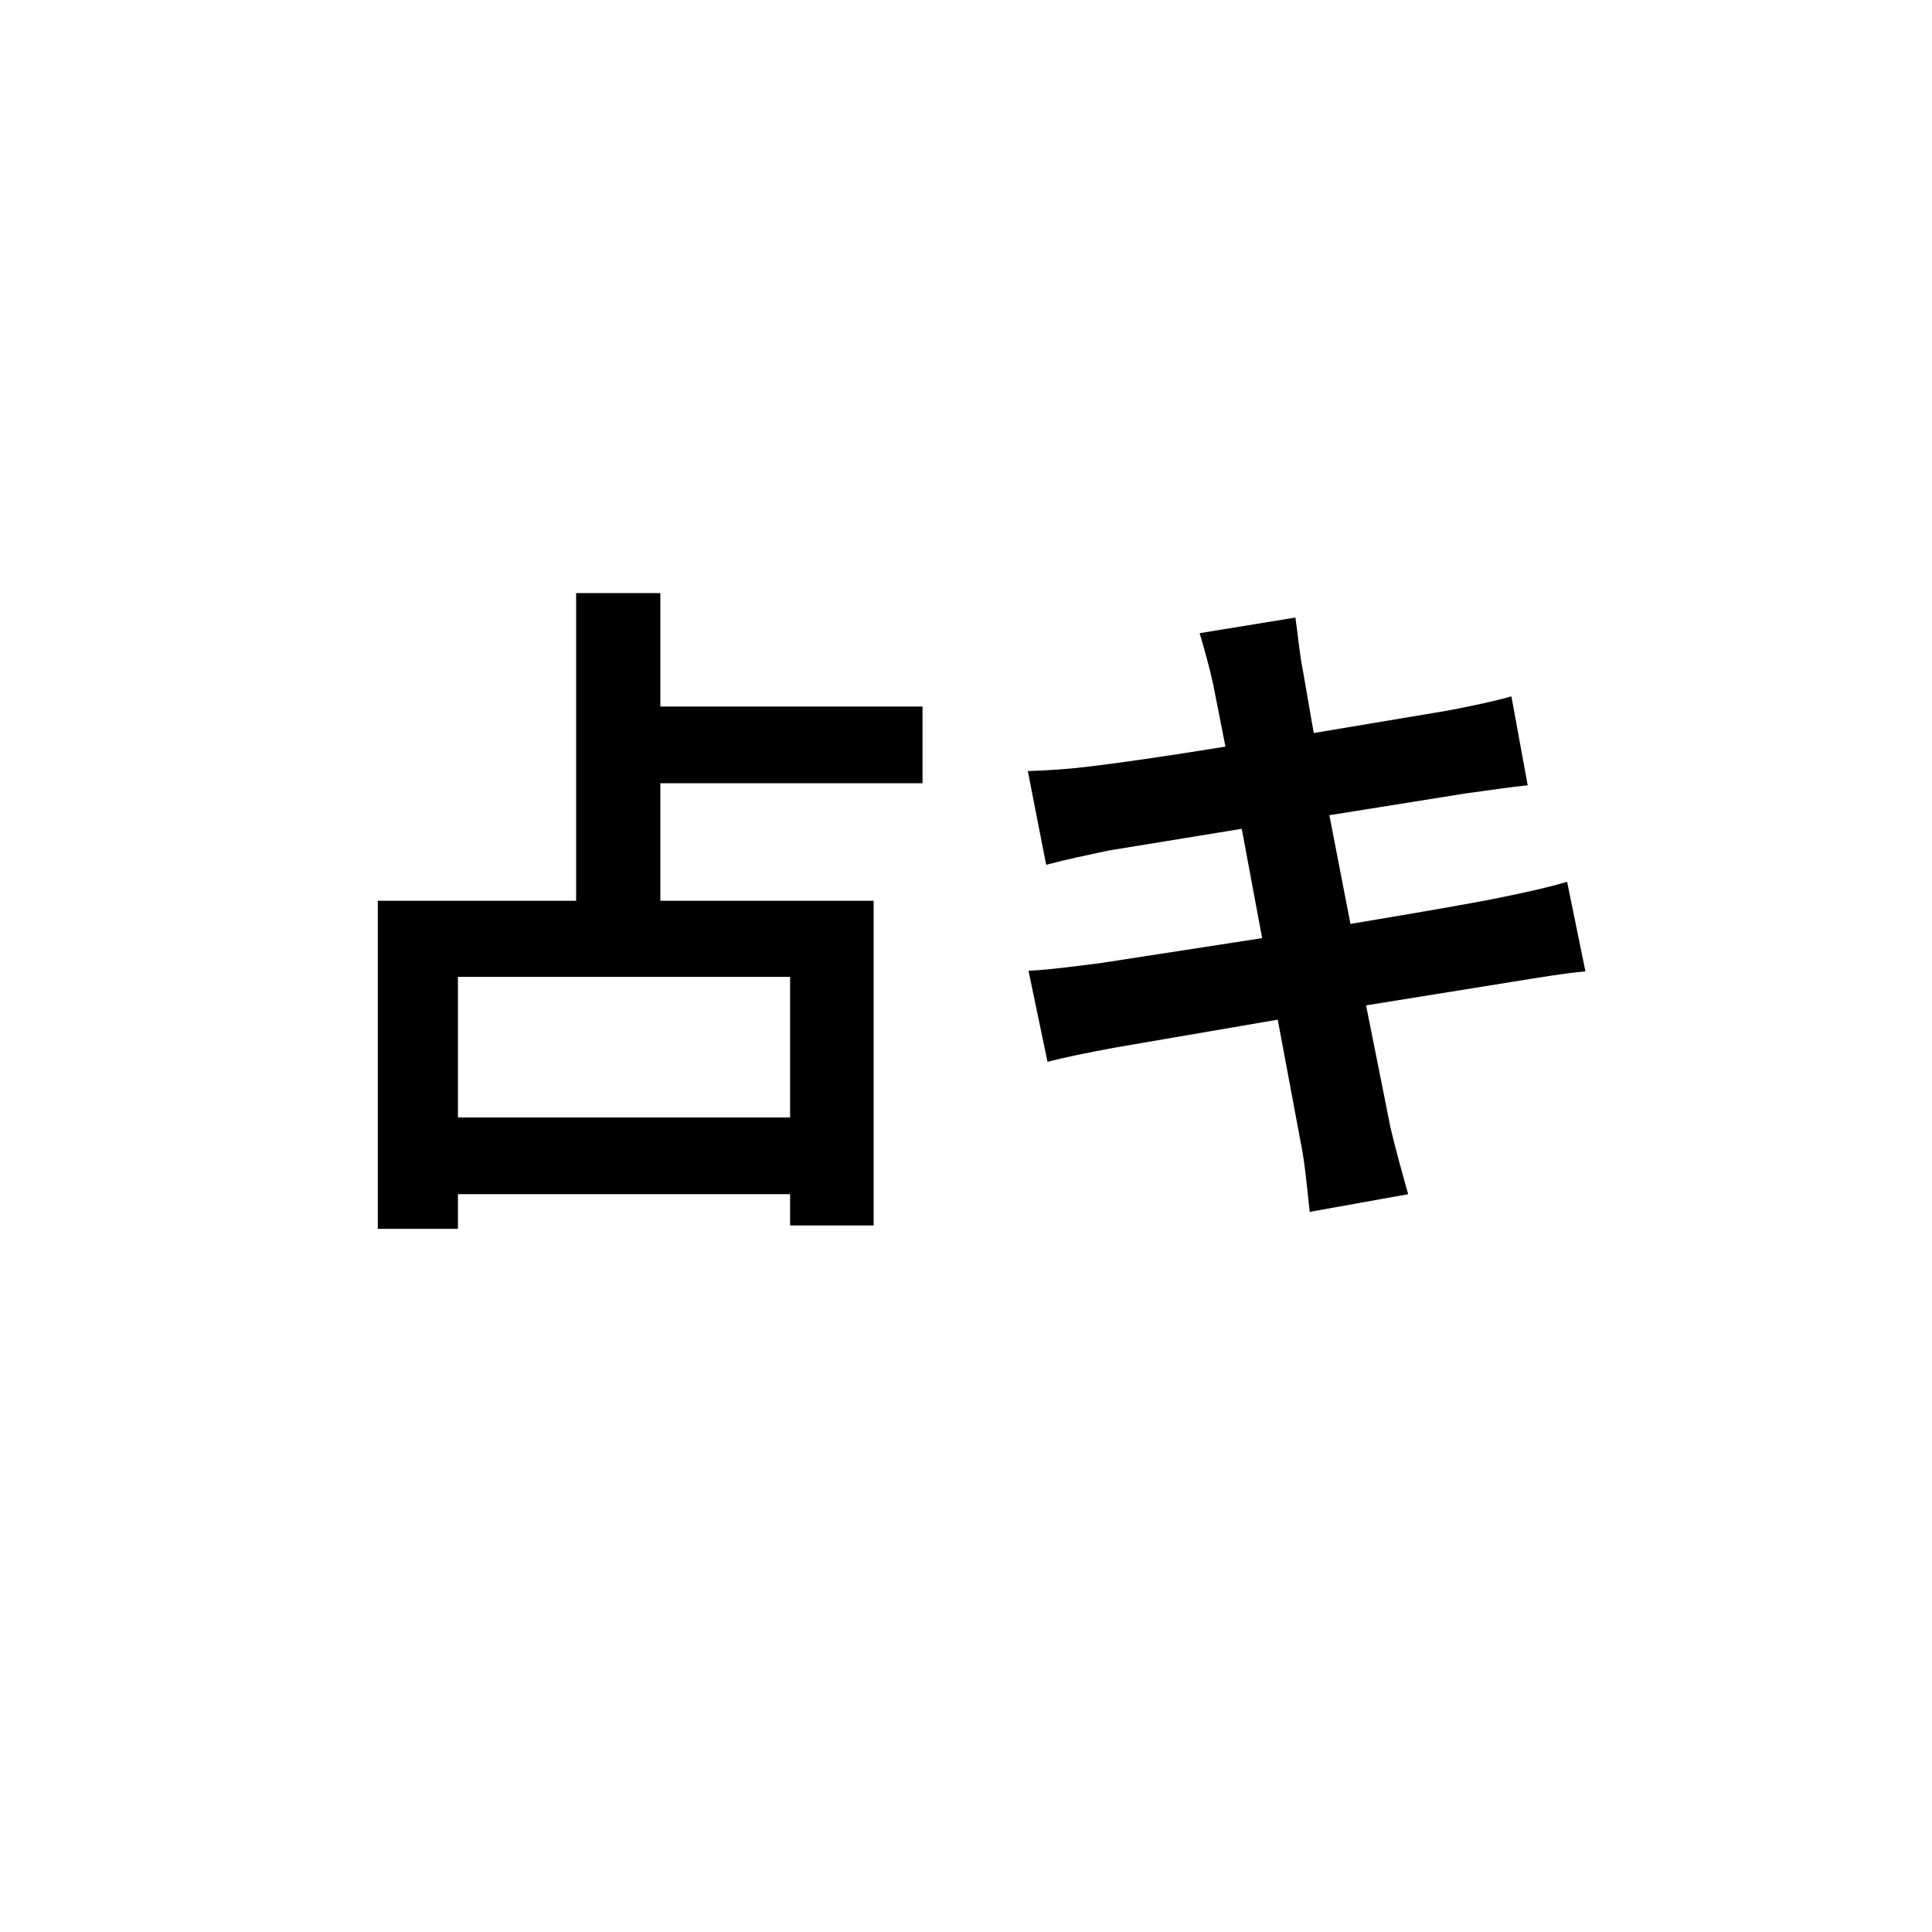
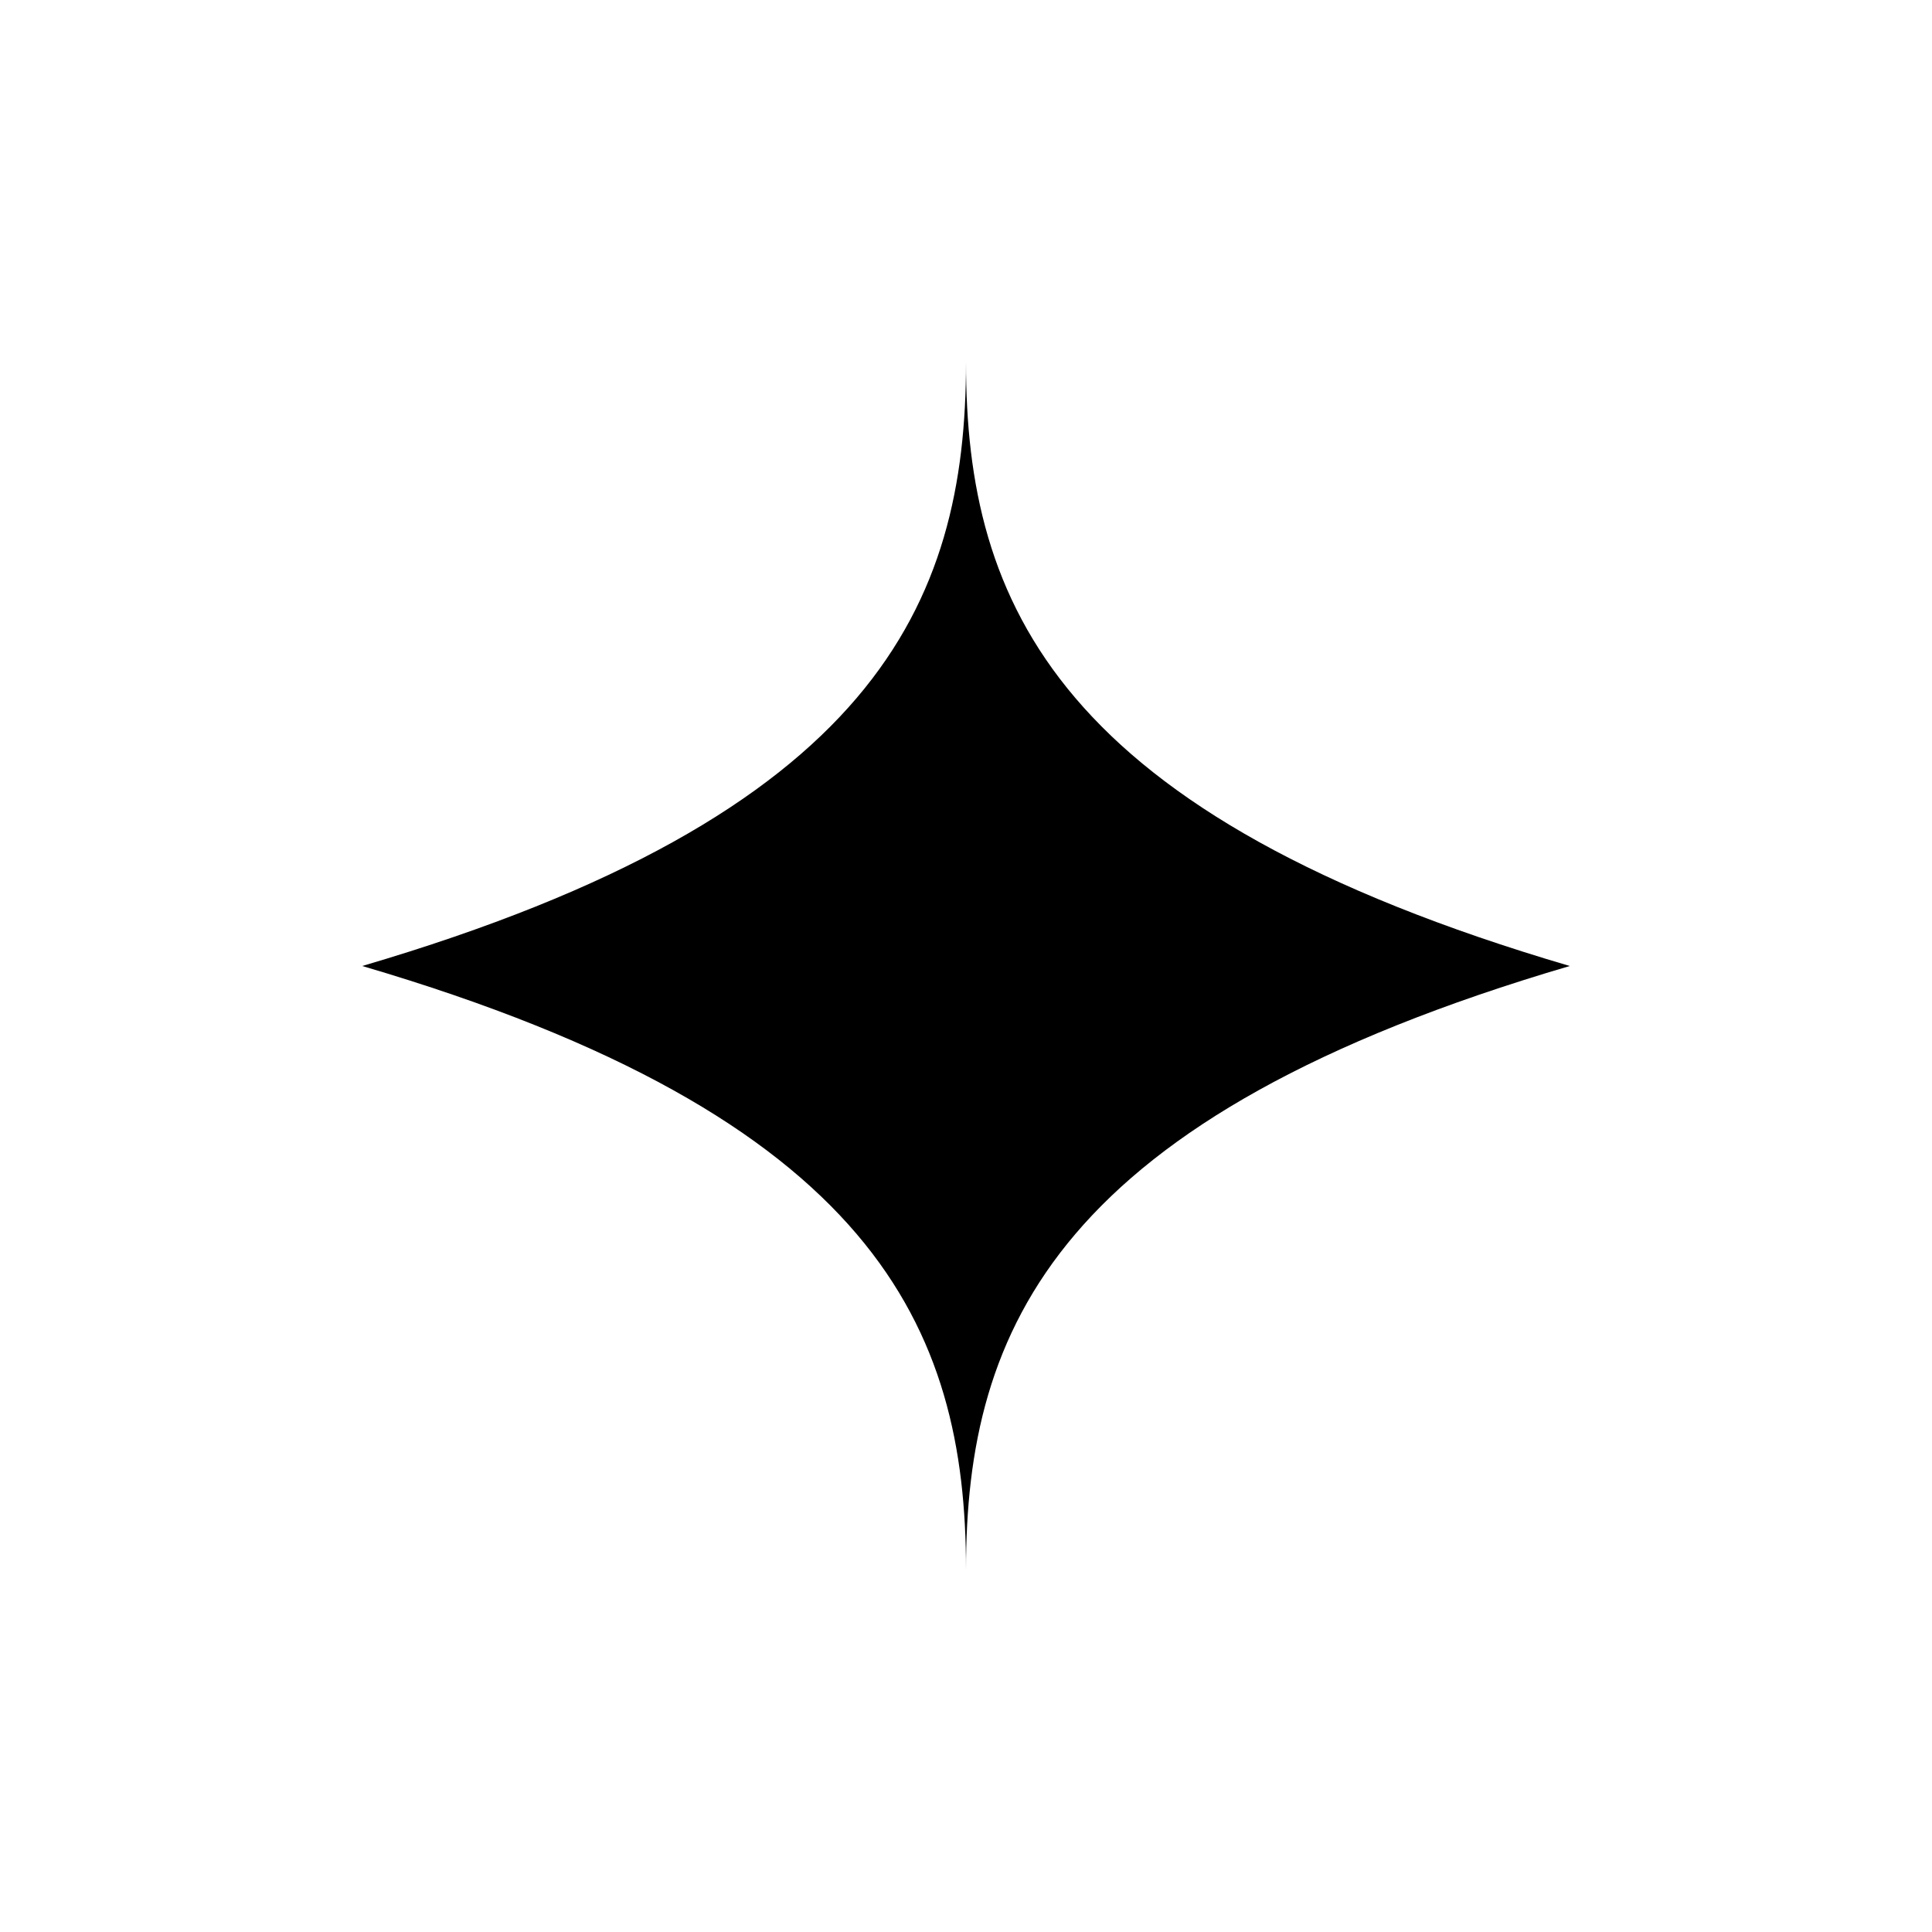
<svg xmlns="http://www.w3.org/2000/svg" viewBox="0 0 1024 1024">
-   <text x="512" y="620" font-family="Rounded Mplus 1c Black, sans-serif" font-size="360" font-weight="900" fill="black" text-anchor="middle">占キ</text>
+   <path d="M 512 192            C 512 320, 560 432, 832 512            C 560 592, 512 704, 512 832            C 512 704, 464 592, 192 512            C 464 432, 512 320, 512 192 Z" fill="black" />
</svg>
